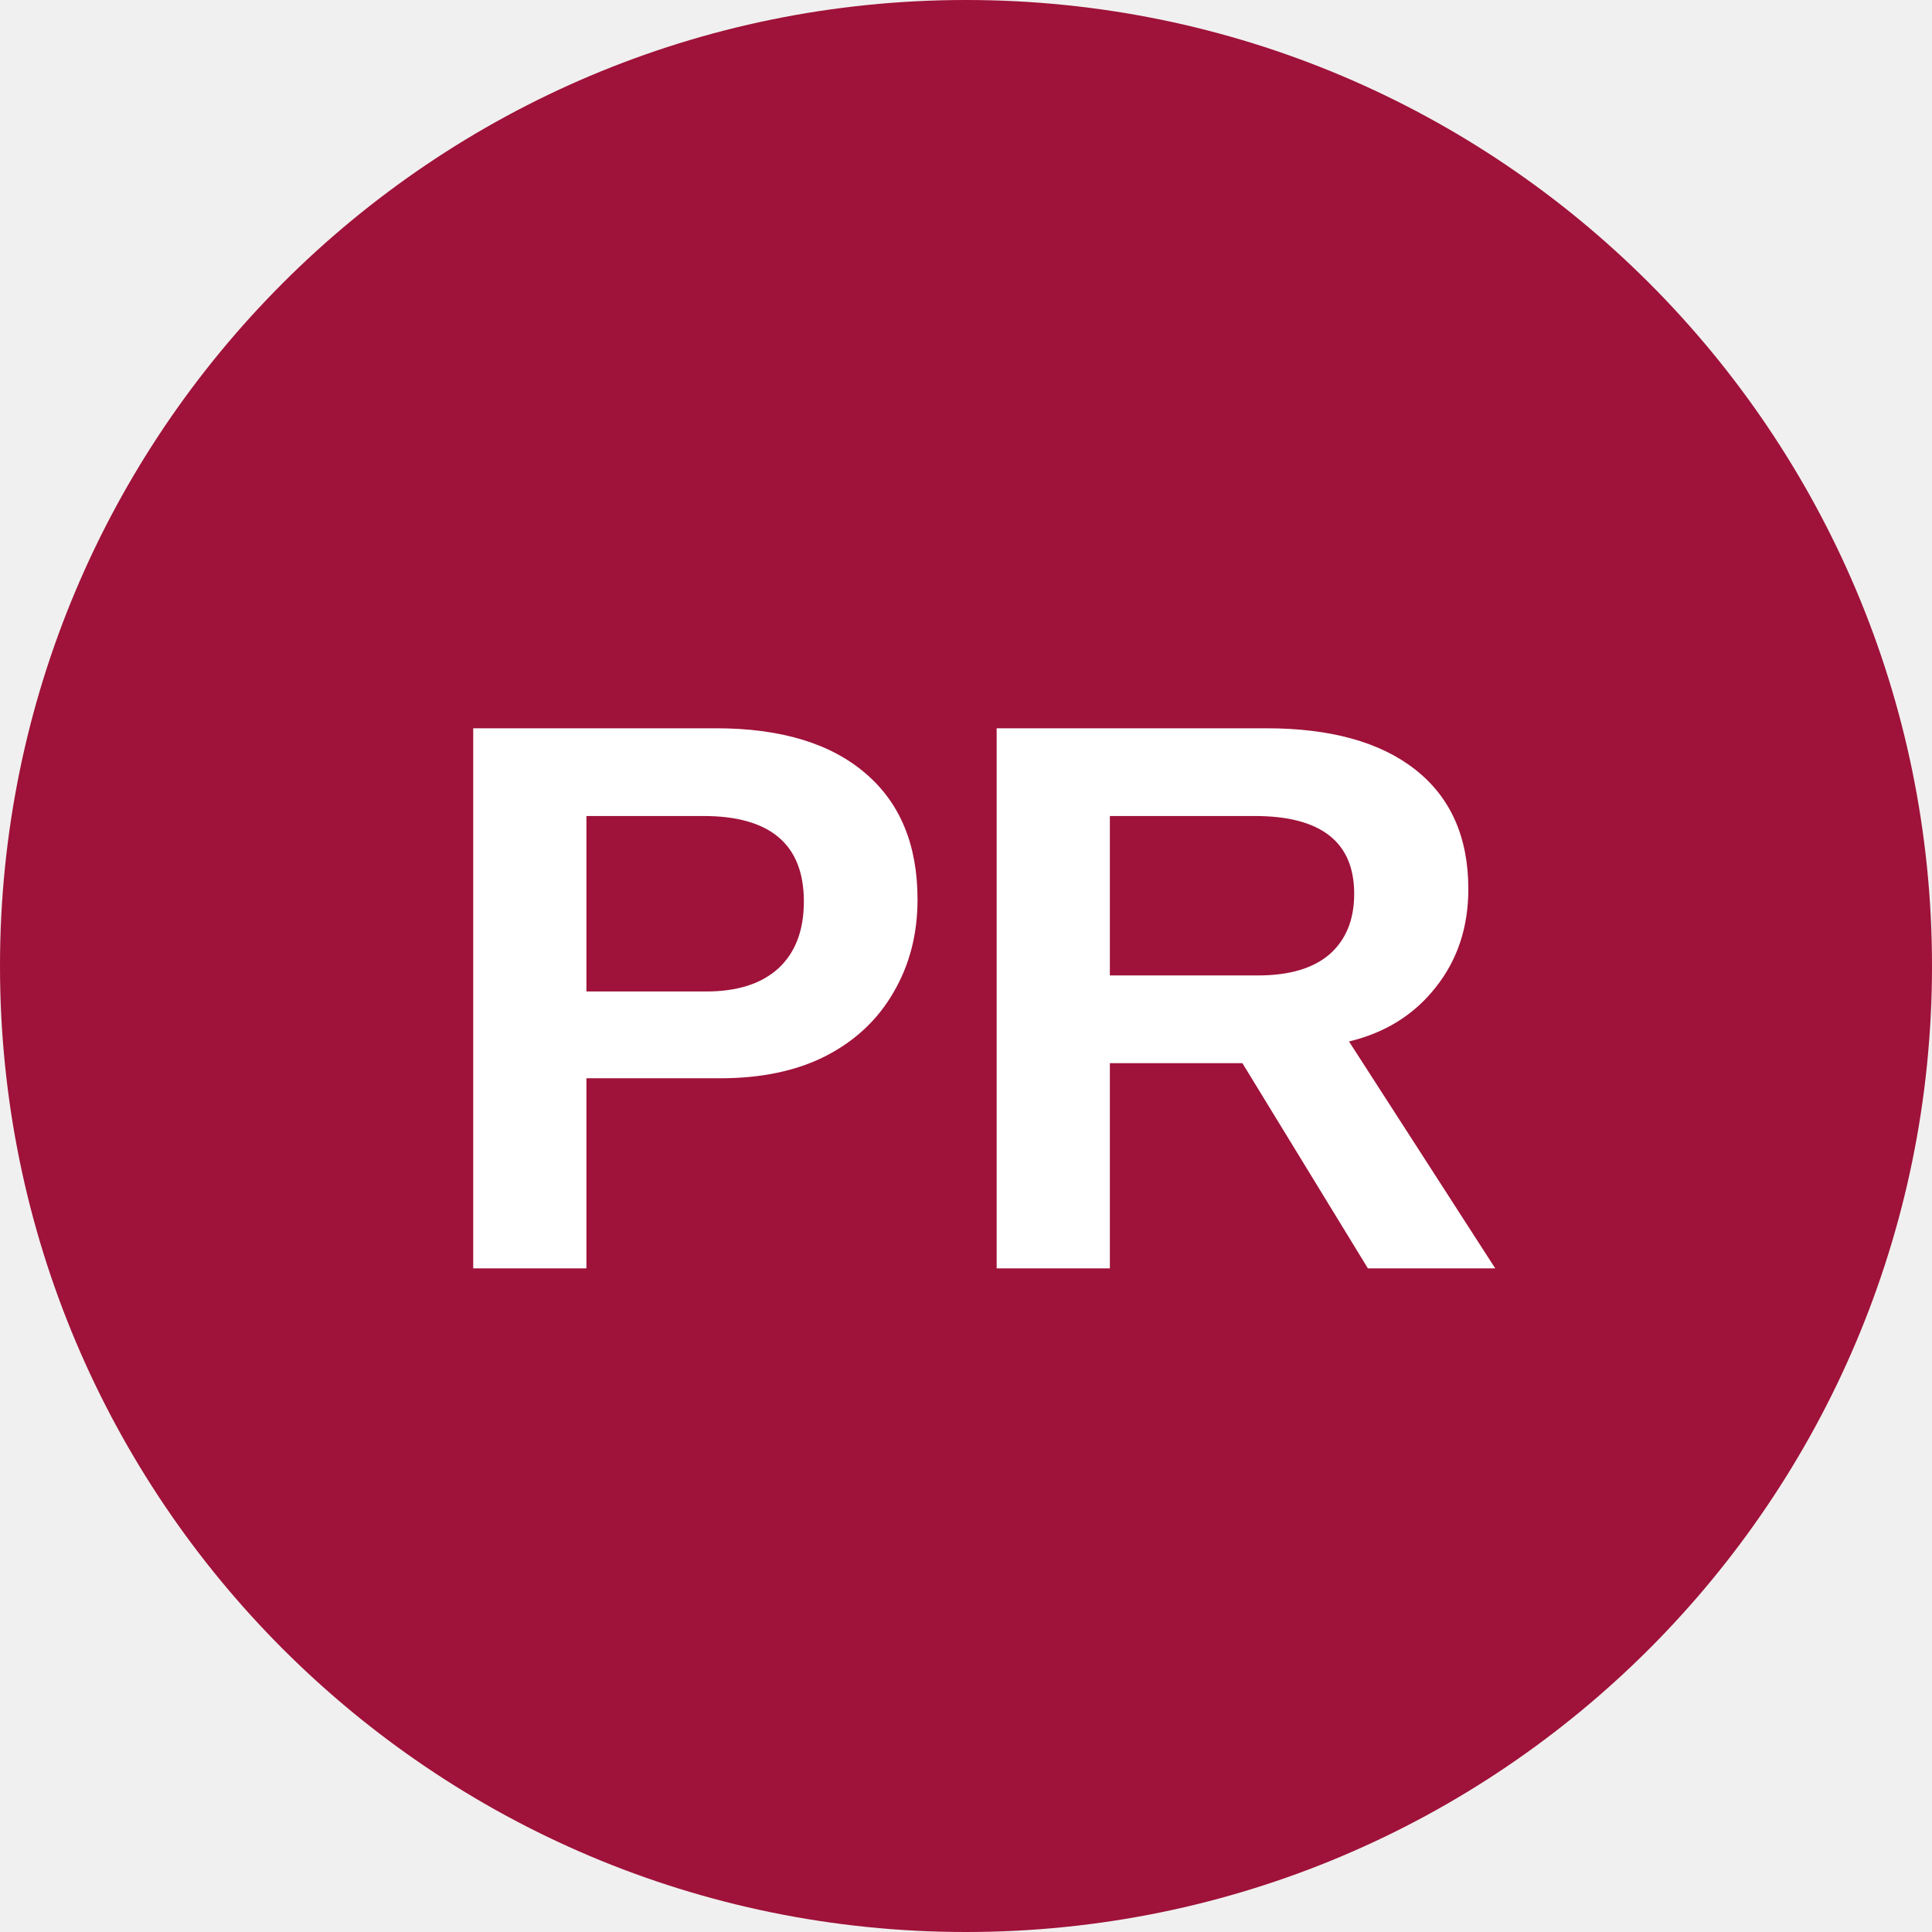
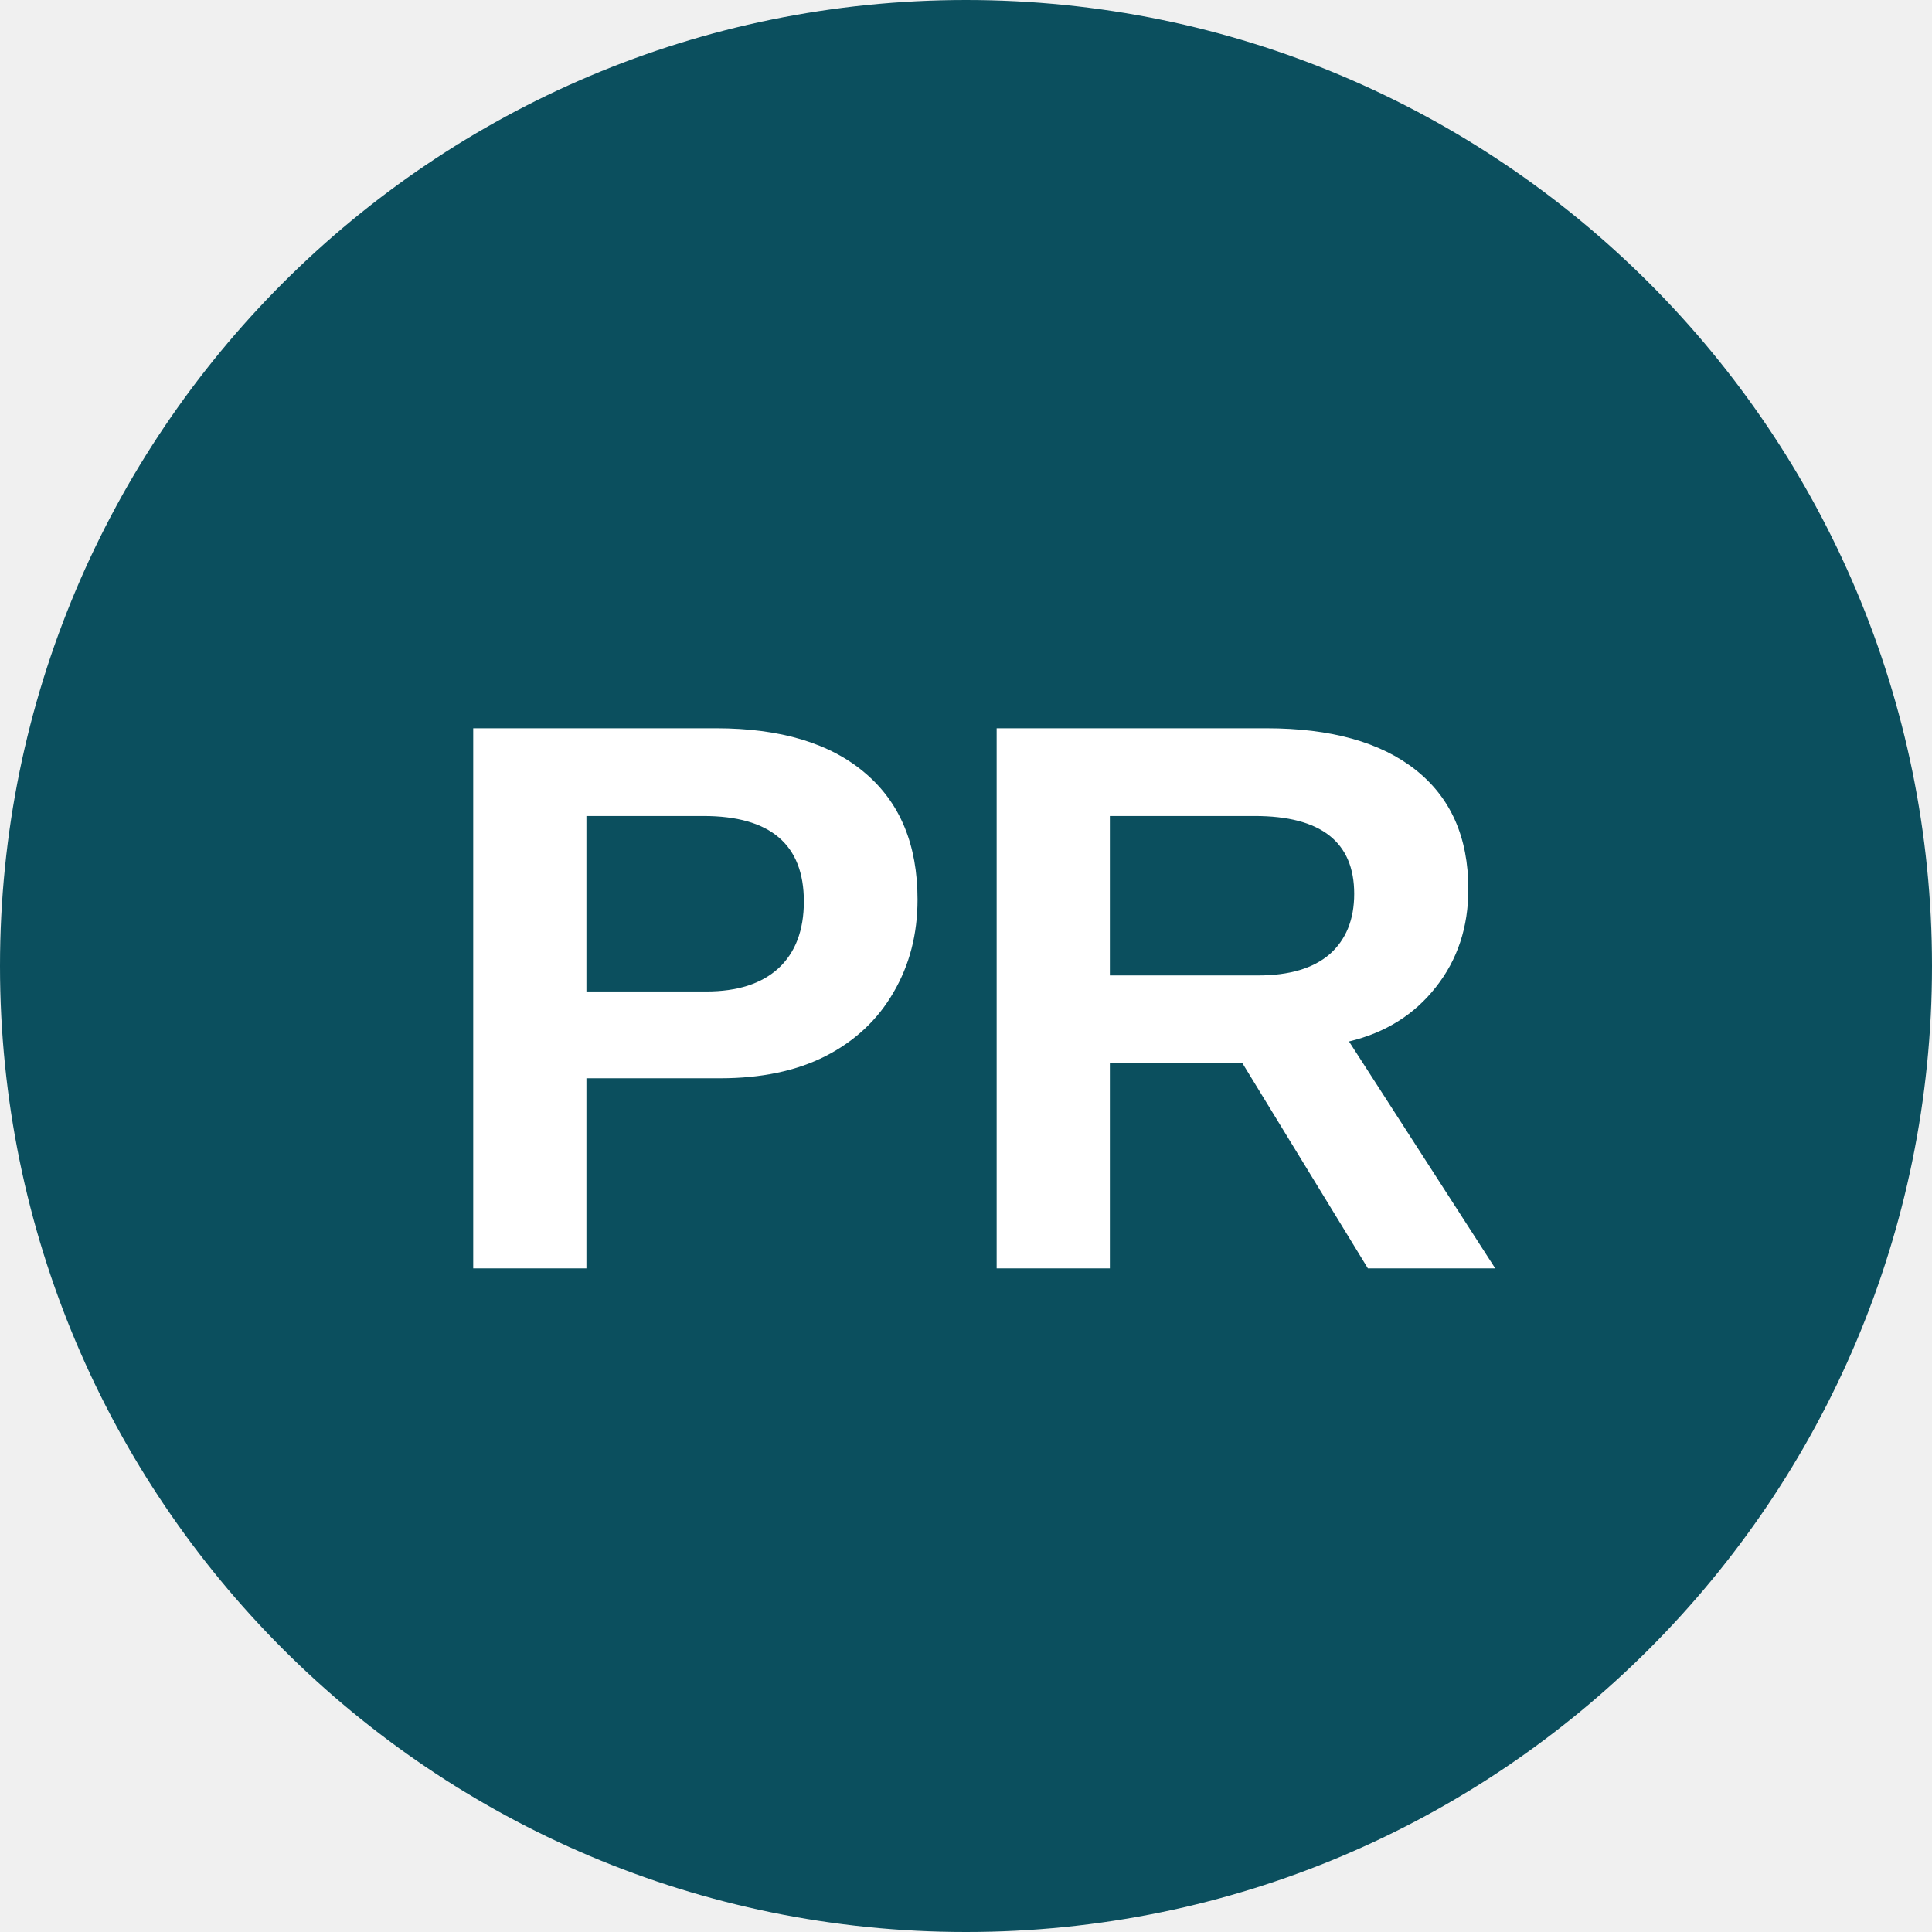
<svg xmlns="http://www.w3.org/2000/svg" viewBox="0 0 64 64">
-   <circle cx="32" cy="32" r="32" fill="#9f1239" />
+   <circle cx="32" cy="32" r="32" fill="#0b4f5e" />
  <text x="32" y="33" text-anchor="middle" dominant-baseline="central" font-family="Arial, Helvetica, sans-serif" font-size="26" font-weight="700" fill="#ffffff">PR</text>
</svg>
